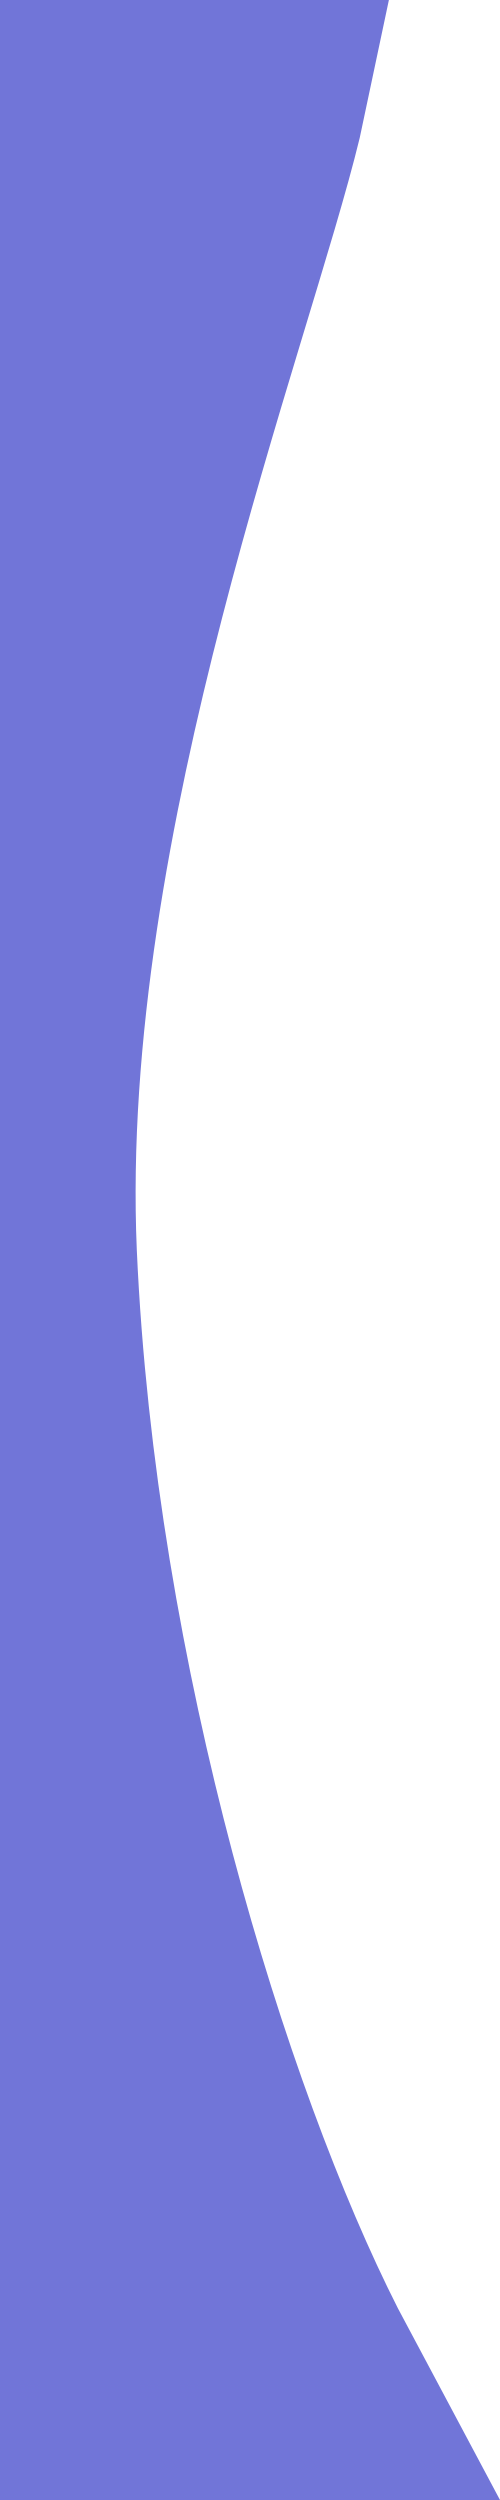
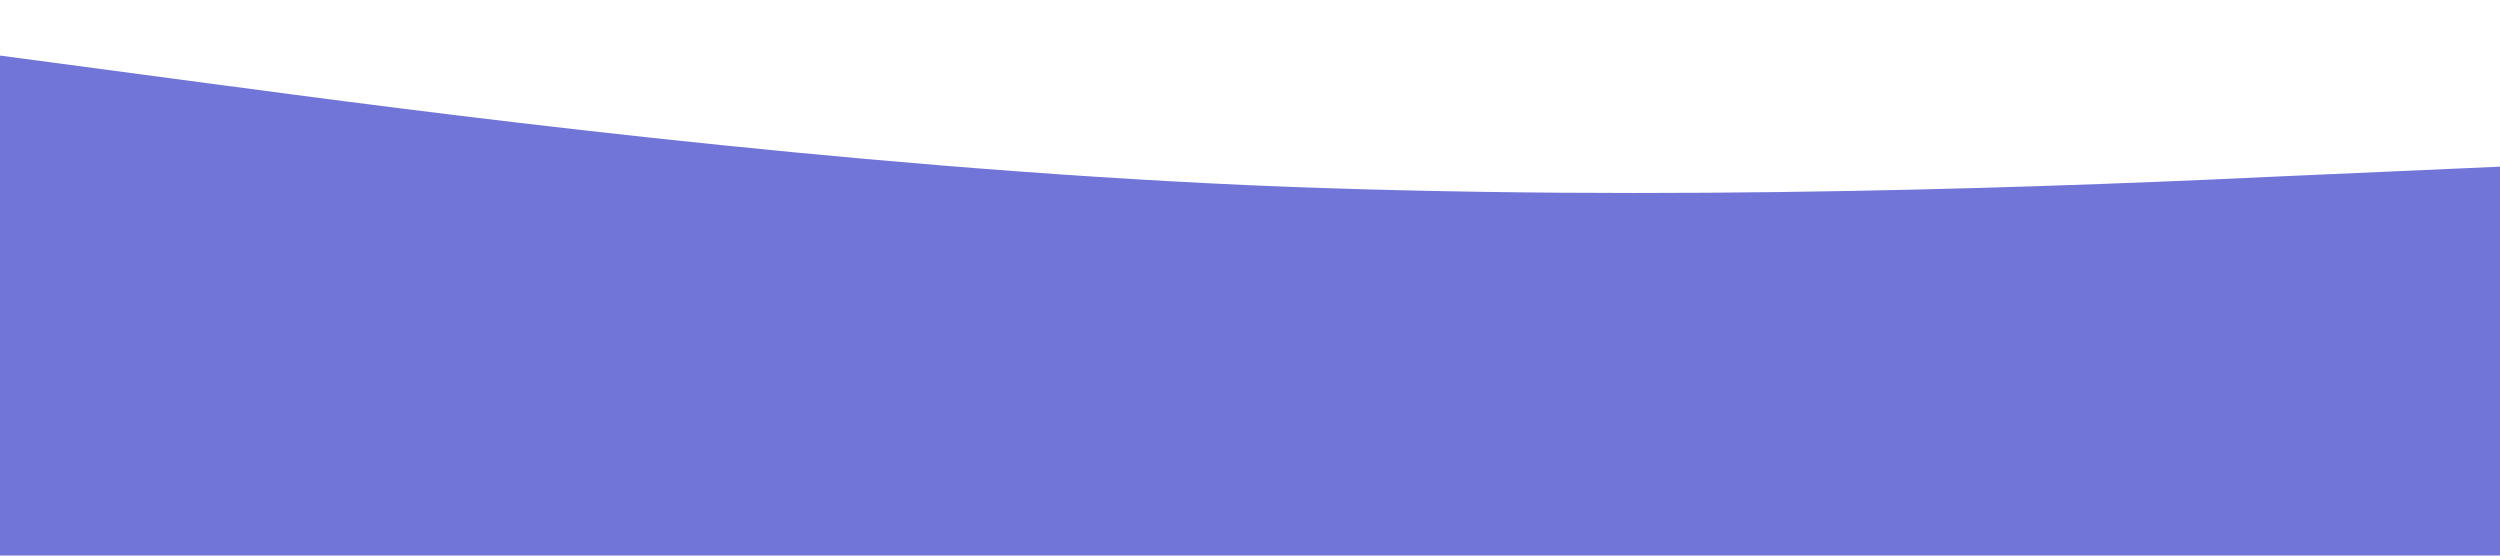
- <svg xmlns="http://www.w3.org/2000/svg" version="1.1" id="Calque_1" x="0px" y="0px" viewBox="0 0 288 1440" style="enable-background:new 0 0 288 1440;" xml:space="preserve">
-   <style type="text/css">
- 	.st0{fill:#7175D8;}
- </style>
-   <g id="Calque_2_1_">
-     <g id="Calque_1-2">
-       <path class="st0" d="M0,1440V0h224l-16.8,79.4C177.4,202.2,68.5,480,78.8,720c10.7,240,86.2,482.9,150.4,609.6L288,1440H0z" />
-     </g>
-   </g>
+ <svg xmlns="http://www.w3.org/2000/svg" viewBox="0 0 1440 320">
+   <path fill="#7175d8" fill-opacity="1" d="M0,32L120,48C240,64,480,96,720,106.7C960,117,1200,107,1320,101.3L1440,96L1440,320L1320,320C1200,320,960,320,720,320C480,320,240,320,120,320L0,320Z" />
</svg>
